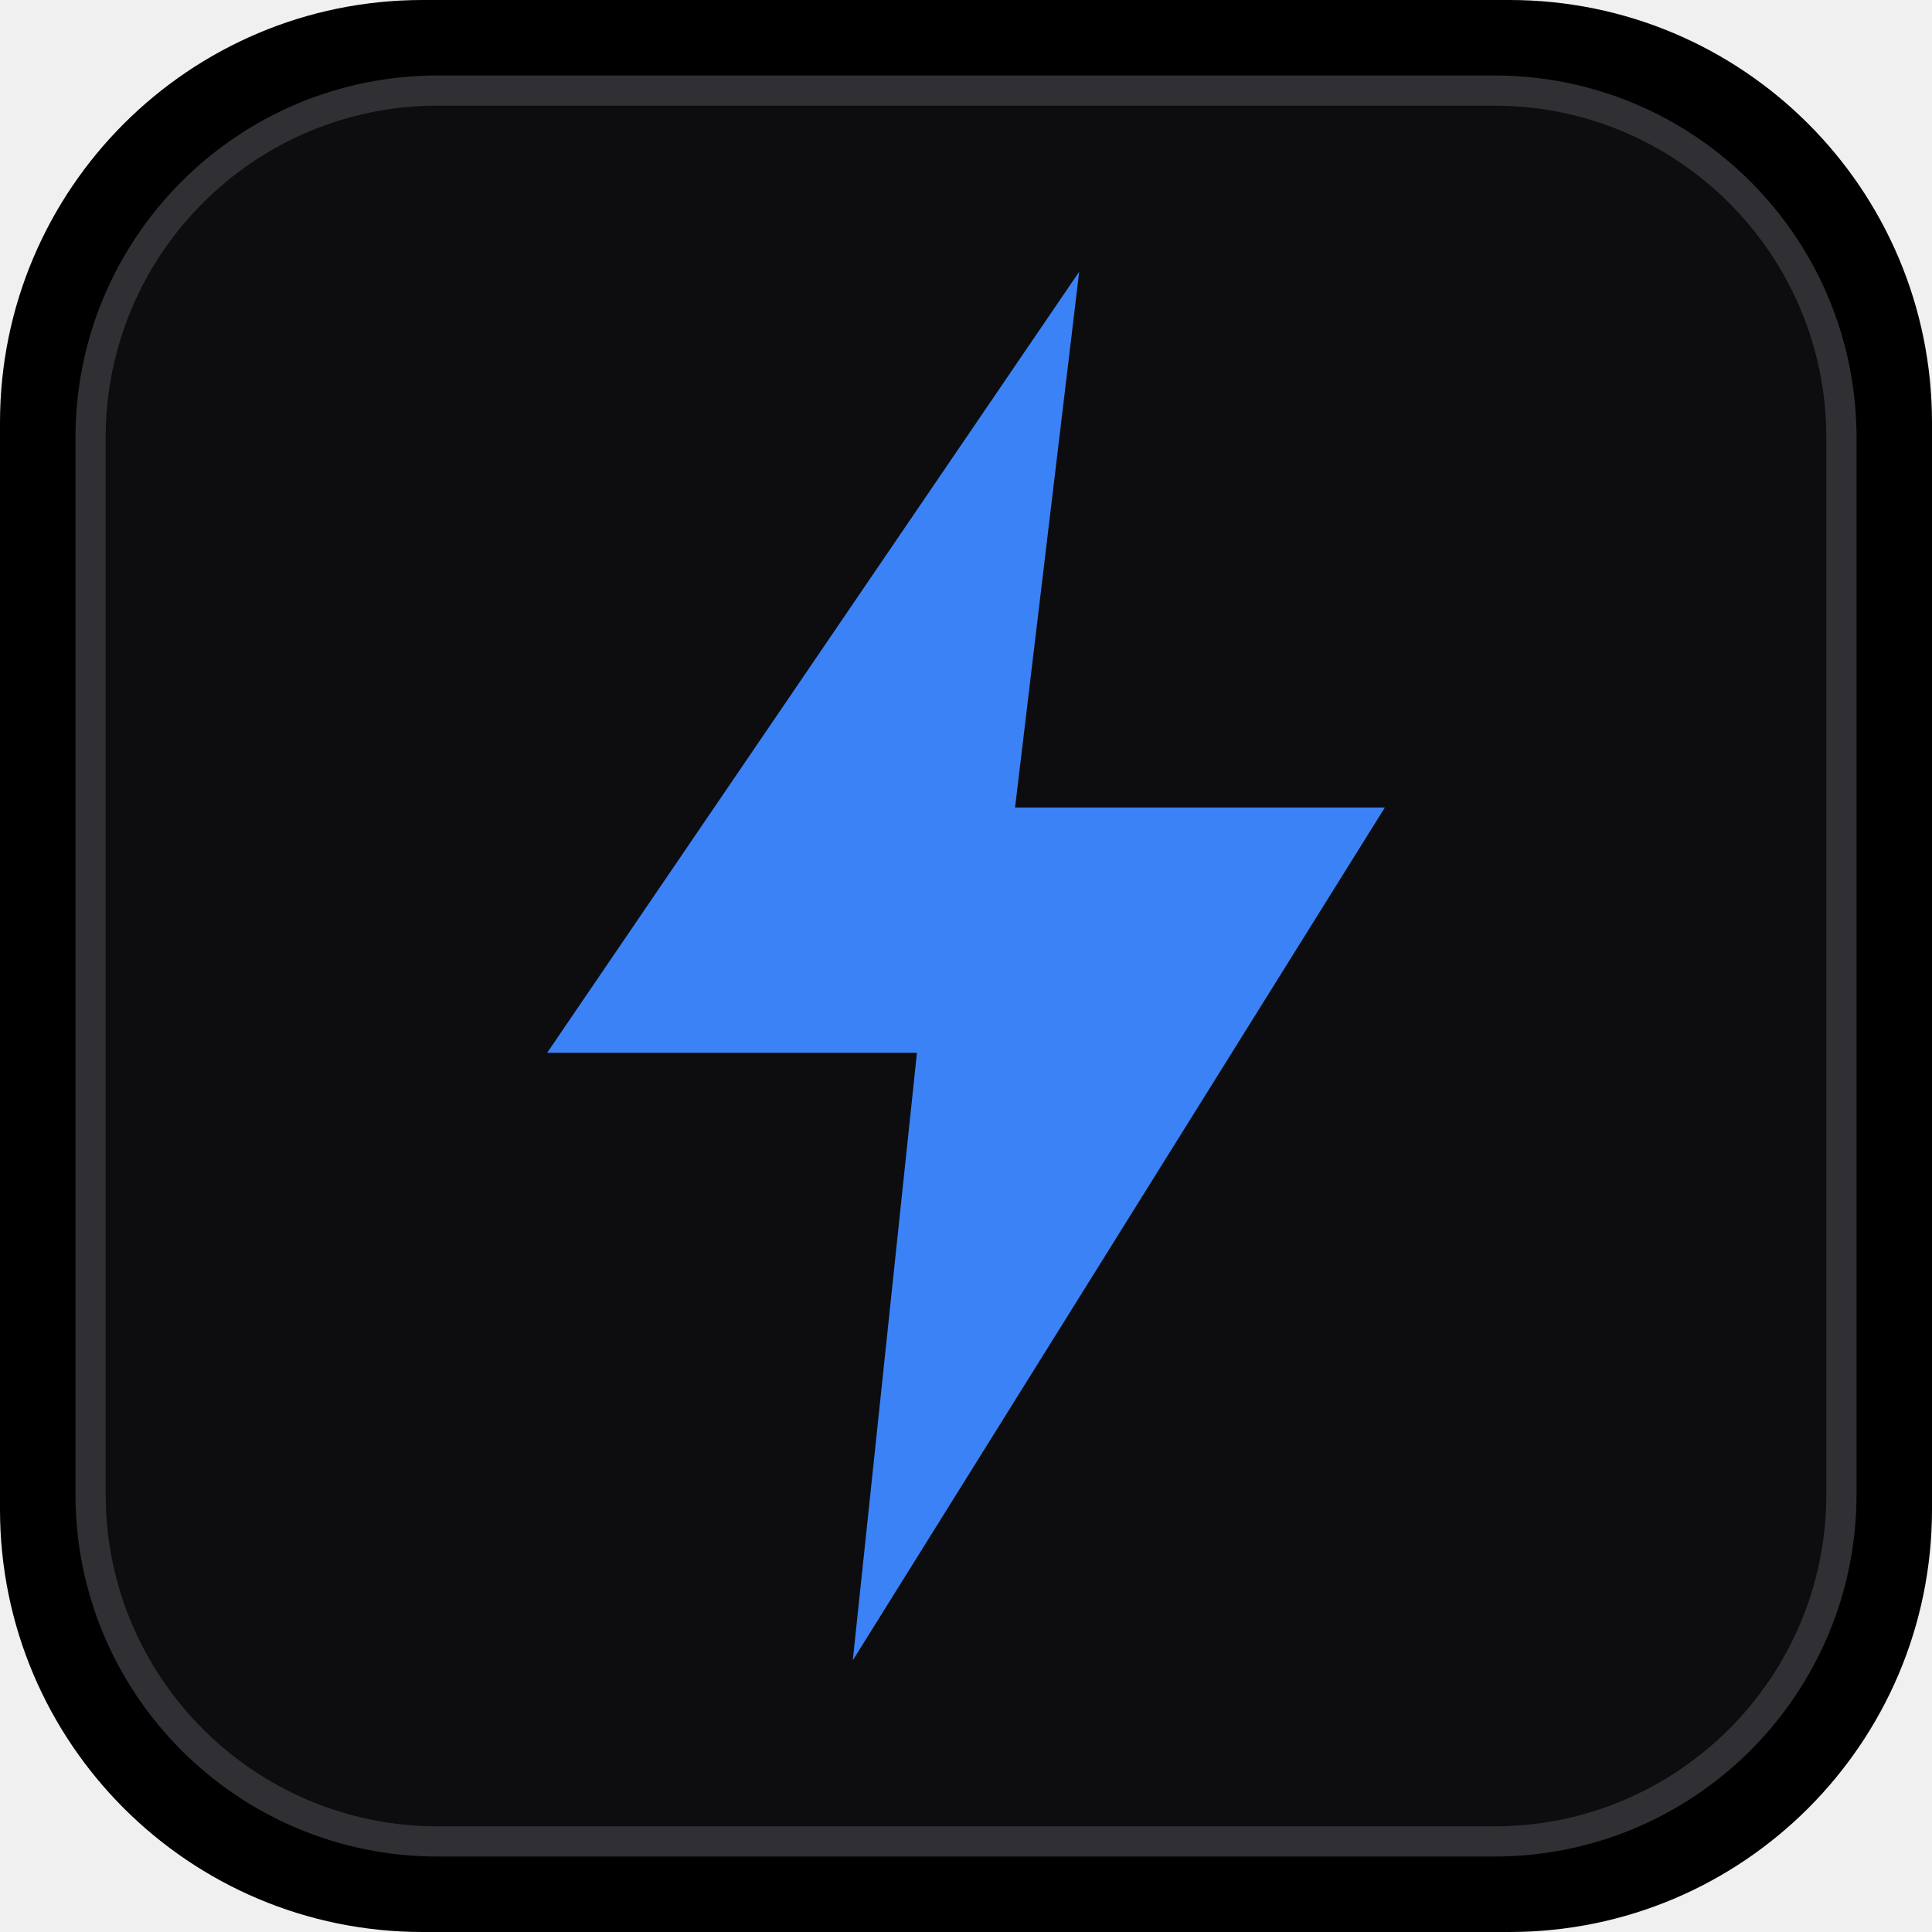
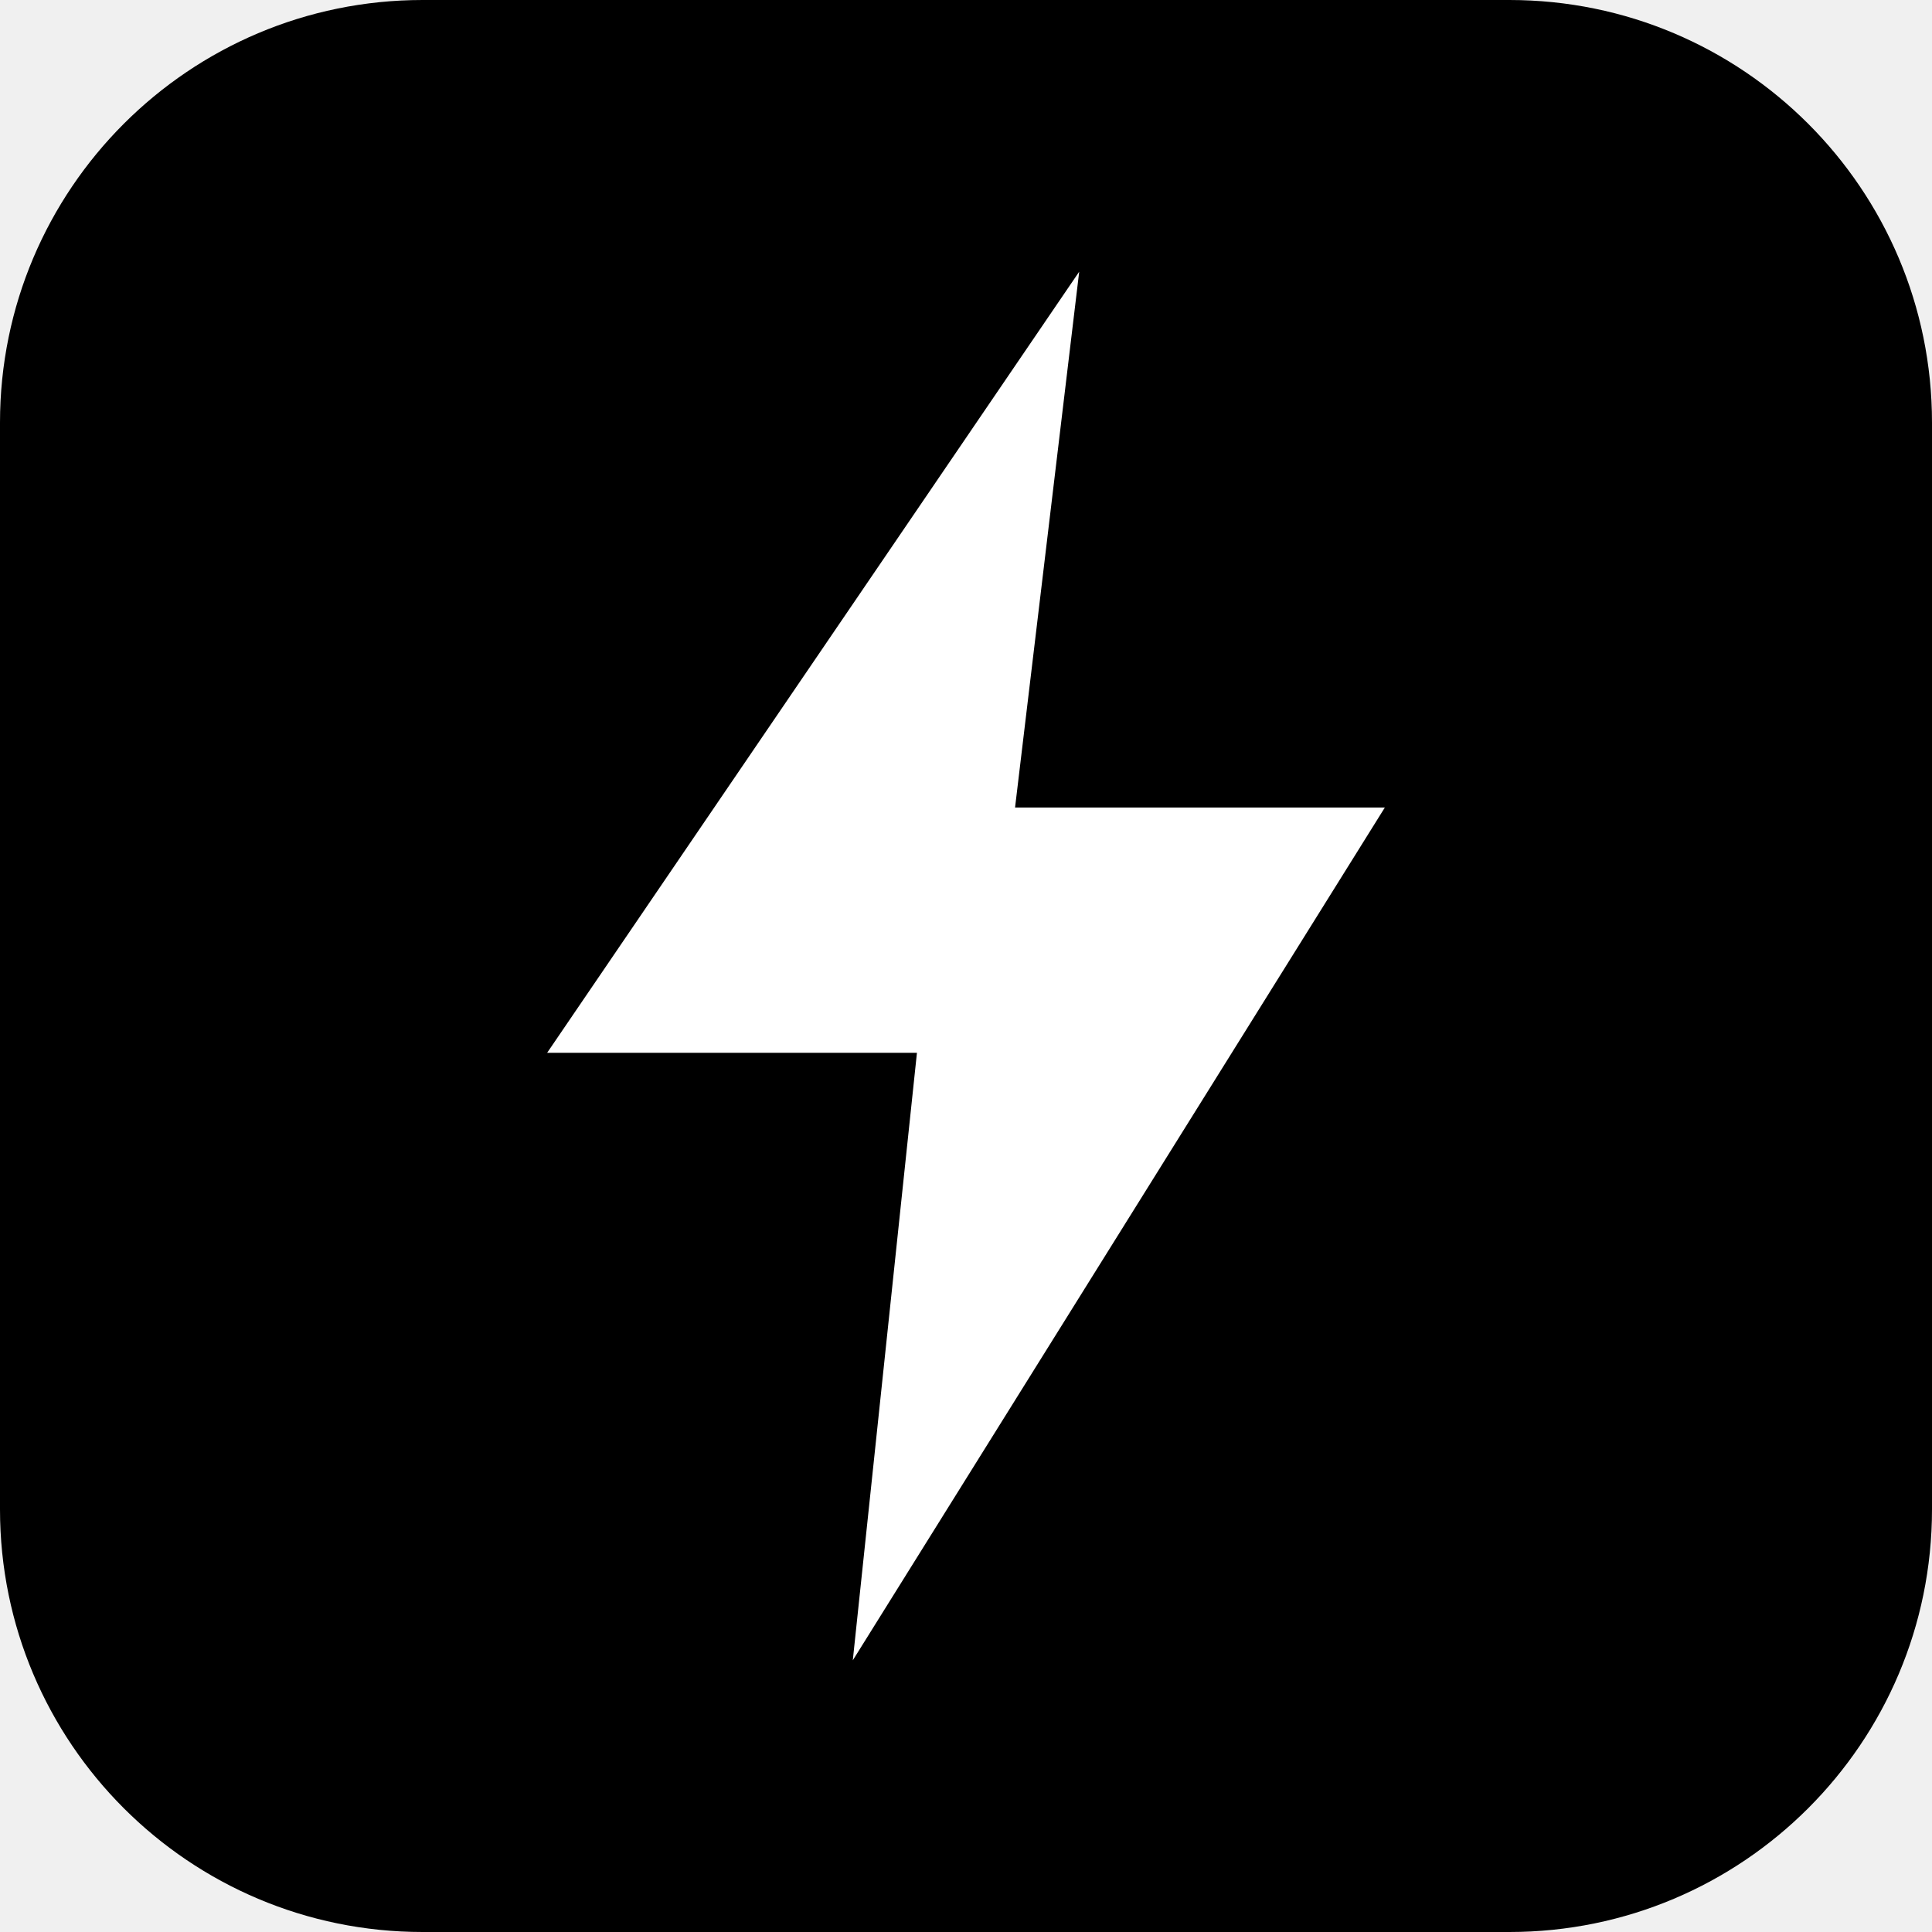
<svg xmlns="http://www.w3.org/2000/svg" viewBox="0 0 512 512">
  <rect width="512" height="512" rx="112" fill="#000" />
-   <rect x="24" y="24" width="464" height="464" rx="92" fill="#0d0d0f" stroke="#303034" stroke-width="8" />
-   <path d="M286 72 145 279h98l-17 161 141-226h-98l17-142Z" fill="#3b82f6" />
+   <path d="M286 72 145 279h98l-17 161 141-226h-98l17-142Z" fill="#ffffff" />
</svg>
